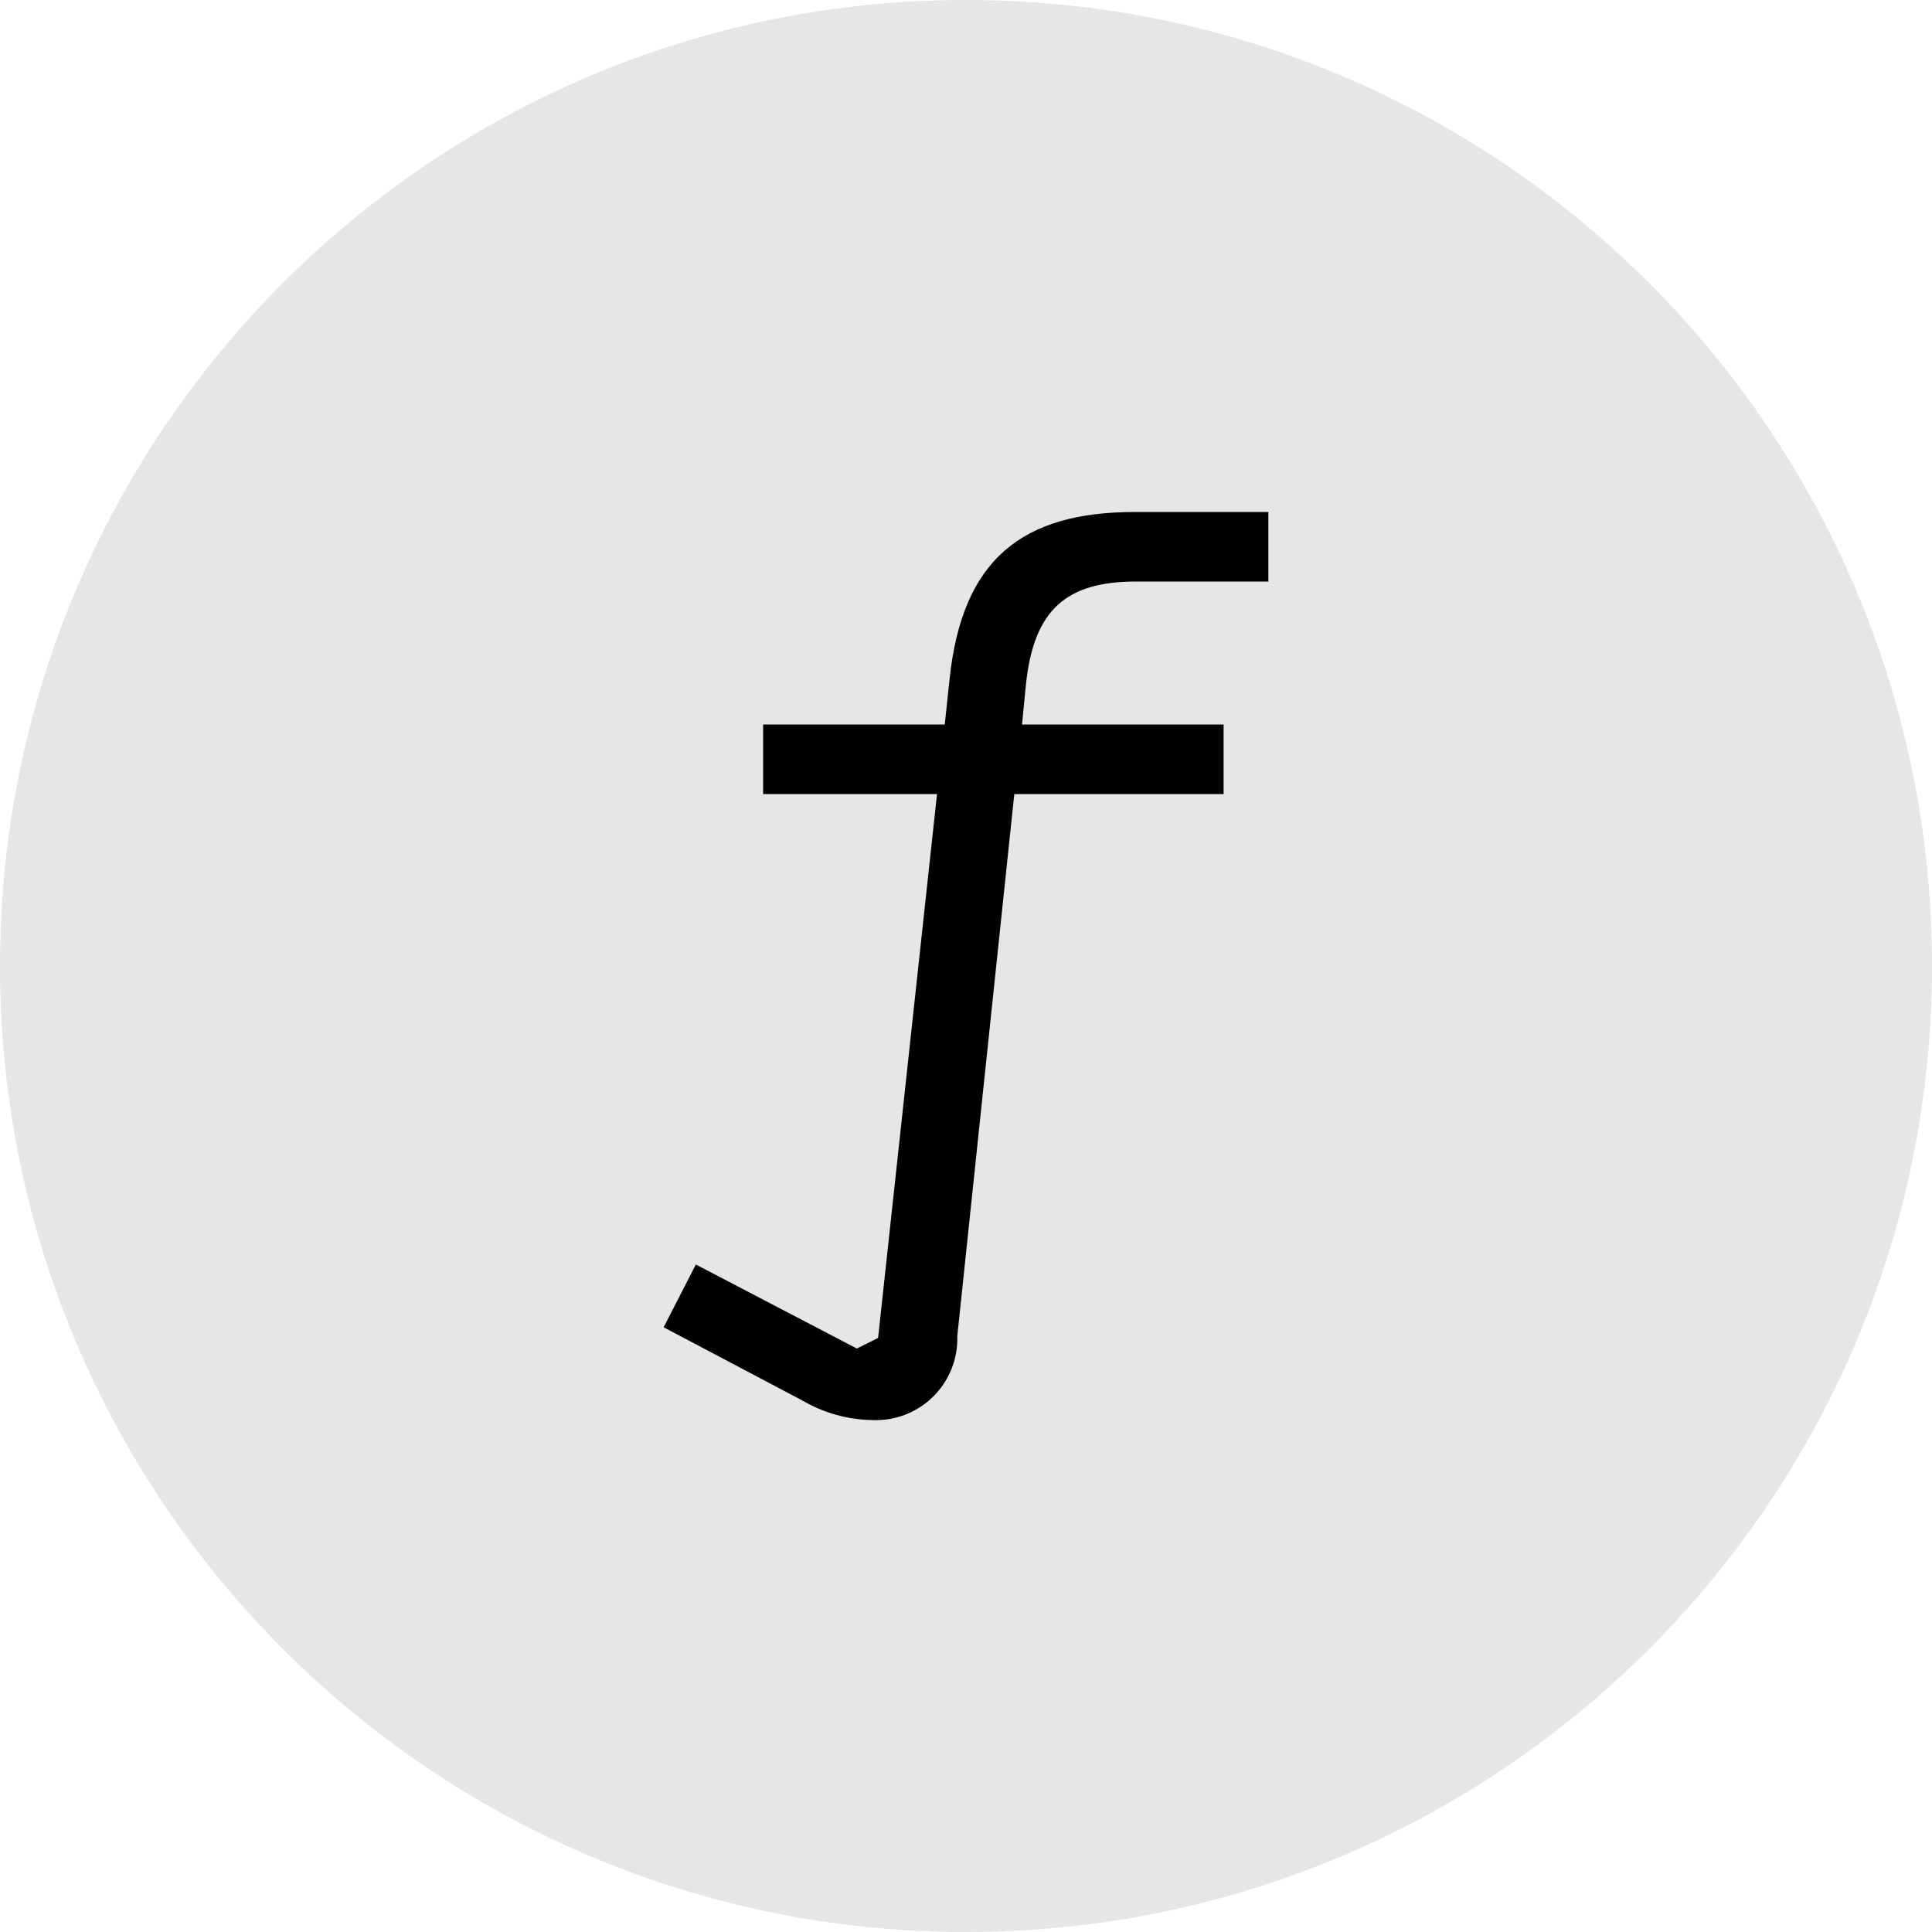
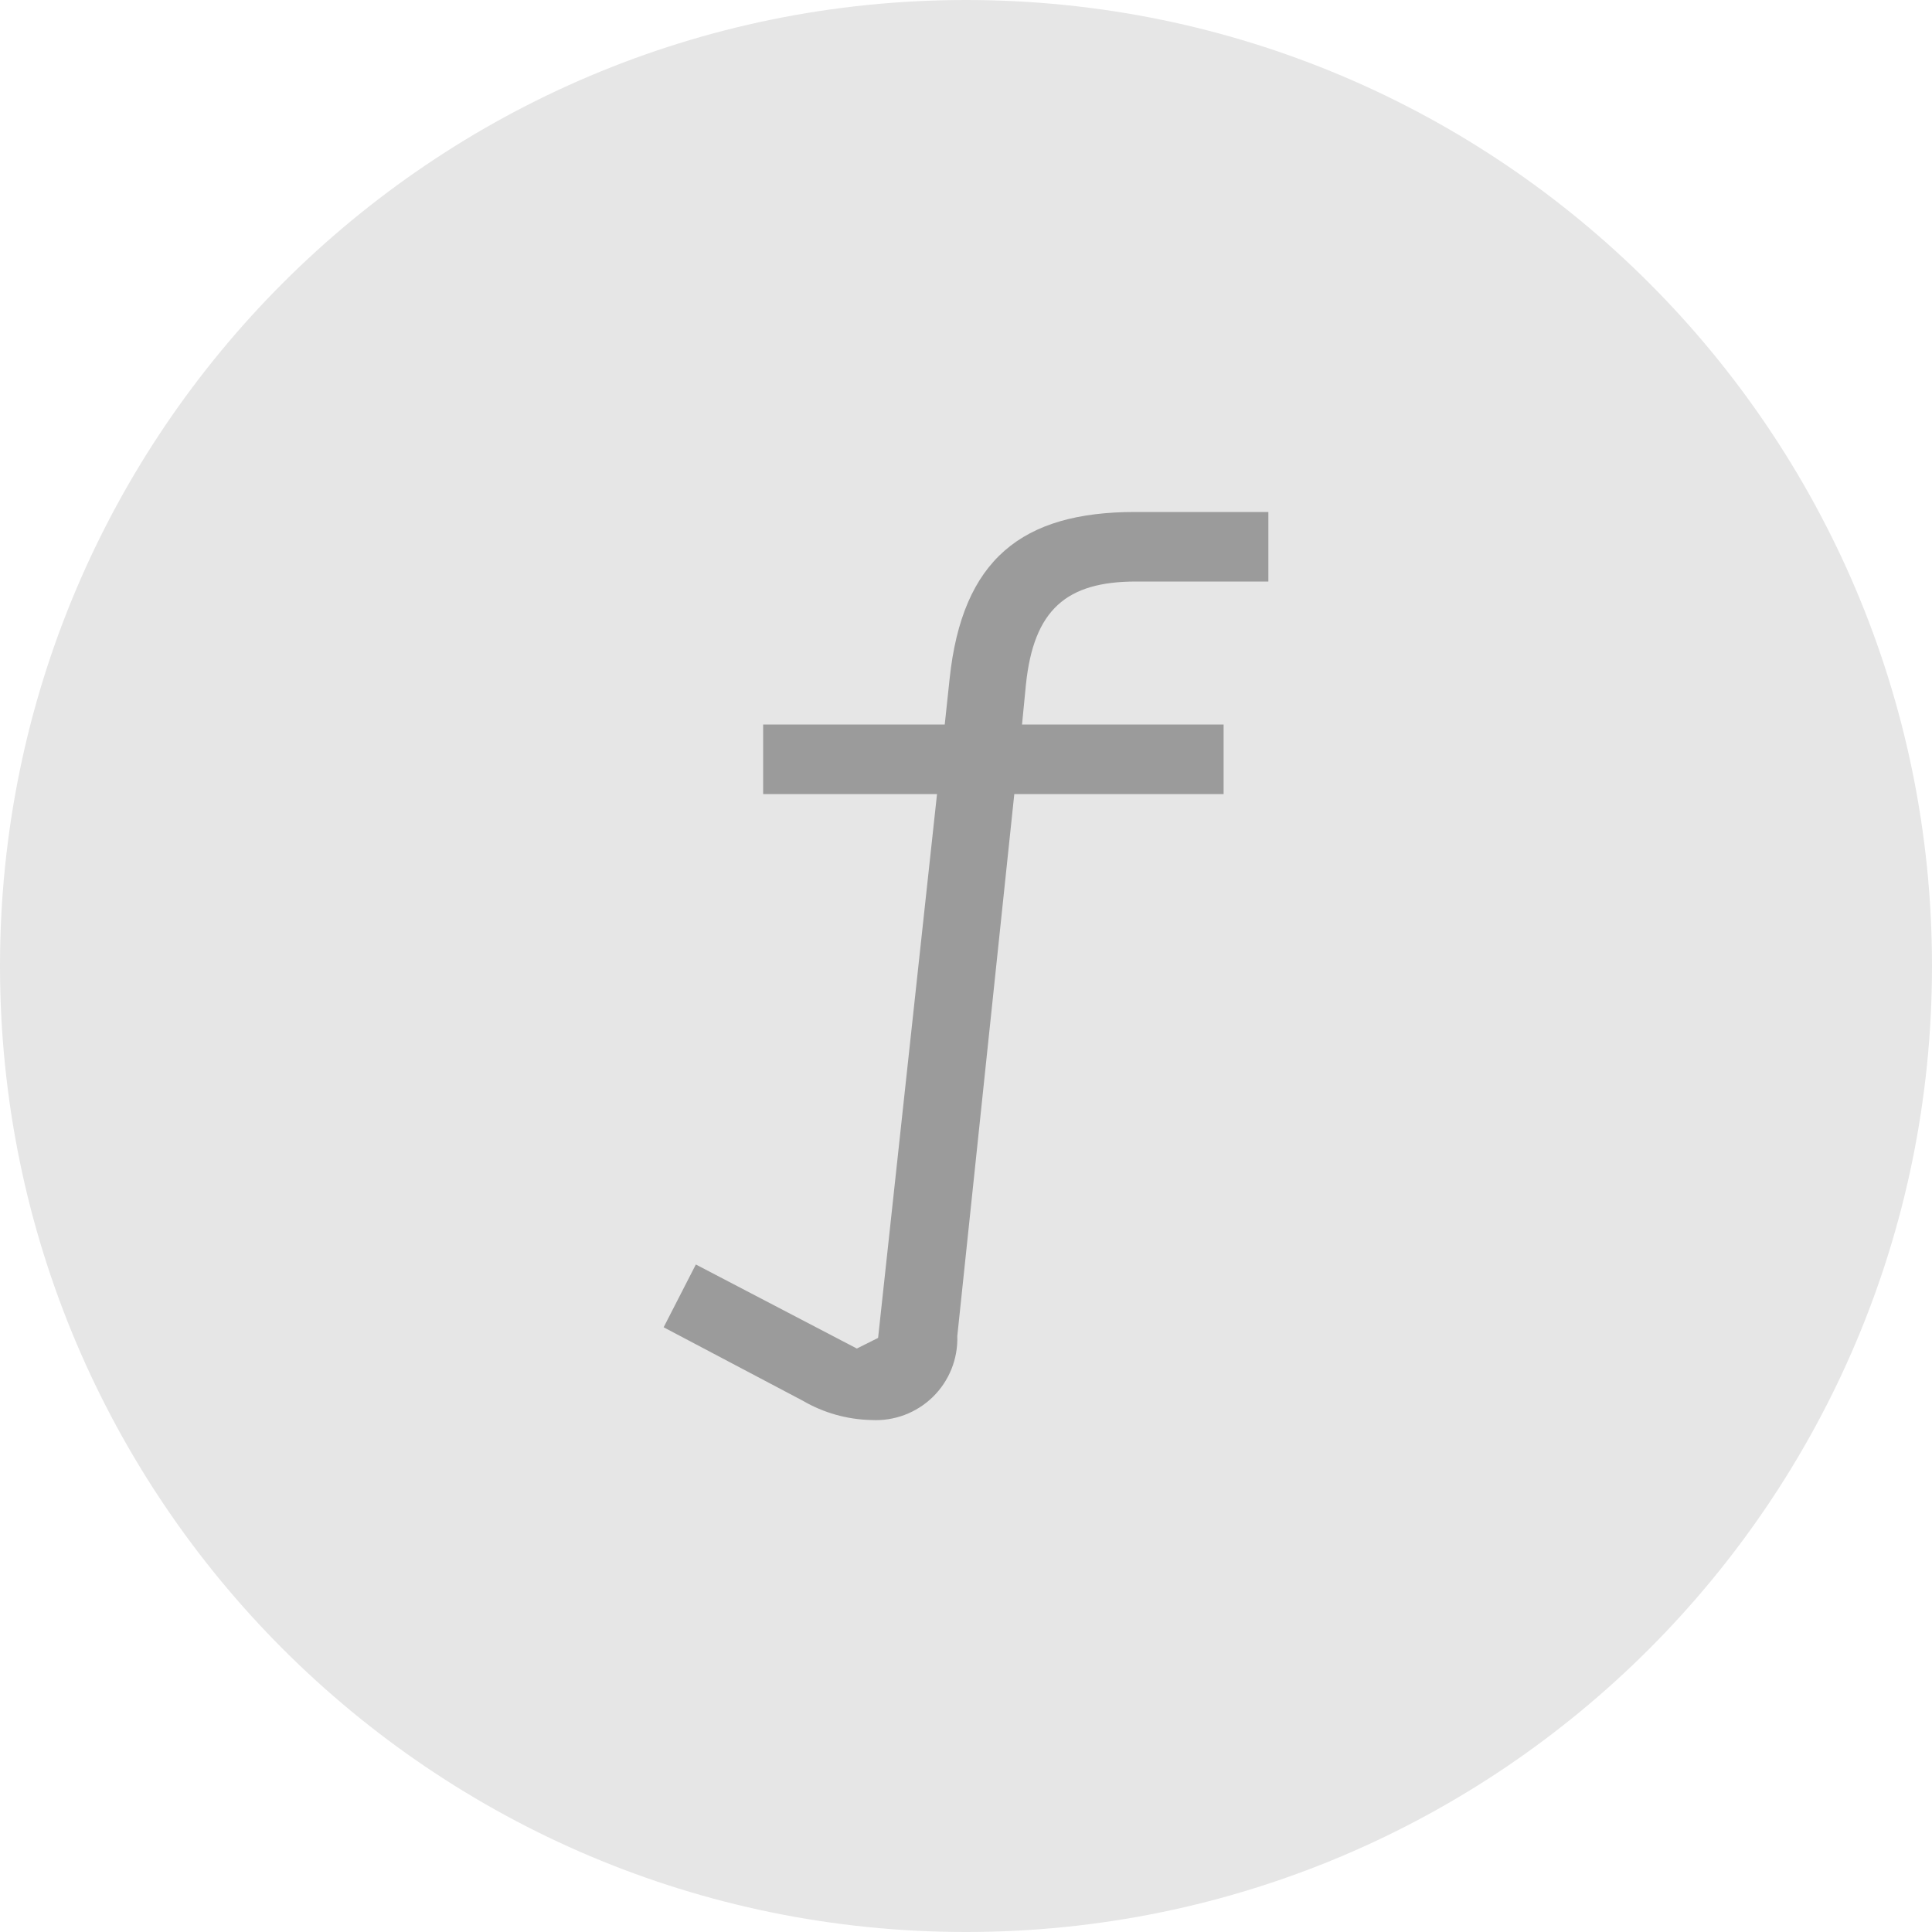
<svg xmlns="http://www.w3.org/2000/svg" viewBox="0 0 60 60">
  <g>
    <path fill="#e6e6e6" d="M60,30A30,30,0,1,1,30,0,30,30,0,0,1,60,30Z" />
  </g>
  <g>
-     <path fill="#000000" d="M31.86,21.27l-.12,1.23H38v2.16H31.5L29.73,41.49a2.53,2.53,0,0,1-2.67,2.61,4.41,4.41,0,0,1-2.13-.6l-4.32-2.28,1-1.95,5,2.61.66-.33L29.1,24.66H23.7V22.5h5.64l.15-1.41c.39-3.72,2.25-5.19,5.76-5.19h4.14v2.16H35.28C33.12,18.06,32.1,18.93,31.86,21.27Z" />
+     <path fill="#9B9B9B" d="M31.86,21.27l-.12,1.23H38v2.16H31.5L29.73,41.49a2.53,2.53,0,0,1-2.67,2.61,4.41,4.41,0,0,1-2.13-.6l-4.32-2.28,1-1.95,5,2.61.66-.33L29.1,24.66H23.7V22.5h5.64l.15-1.41c.39-3.72,2.25-5.19,5.76-5.19h4.14v2.16H35.28C33.12,18.06,32.1,18.93,31.86,21.27Z" />
  </g>
</svg>
